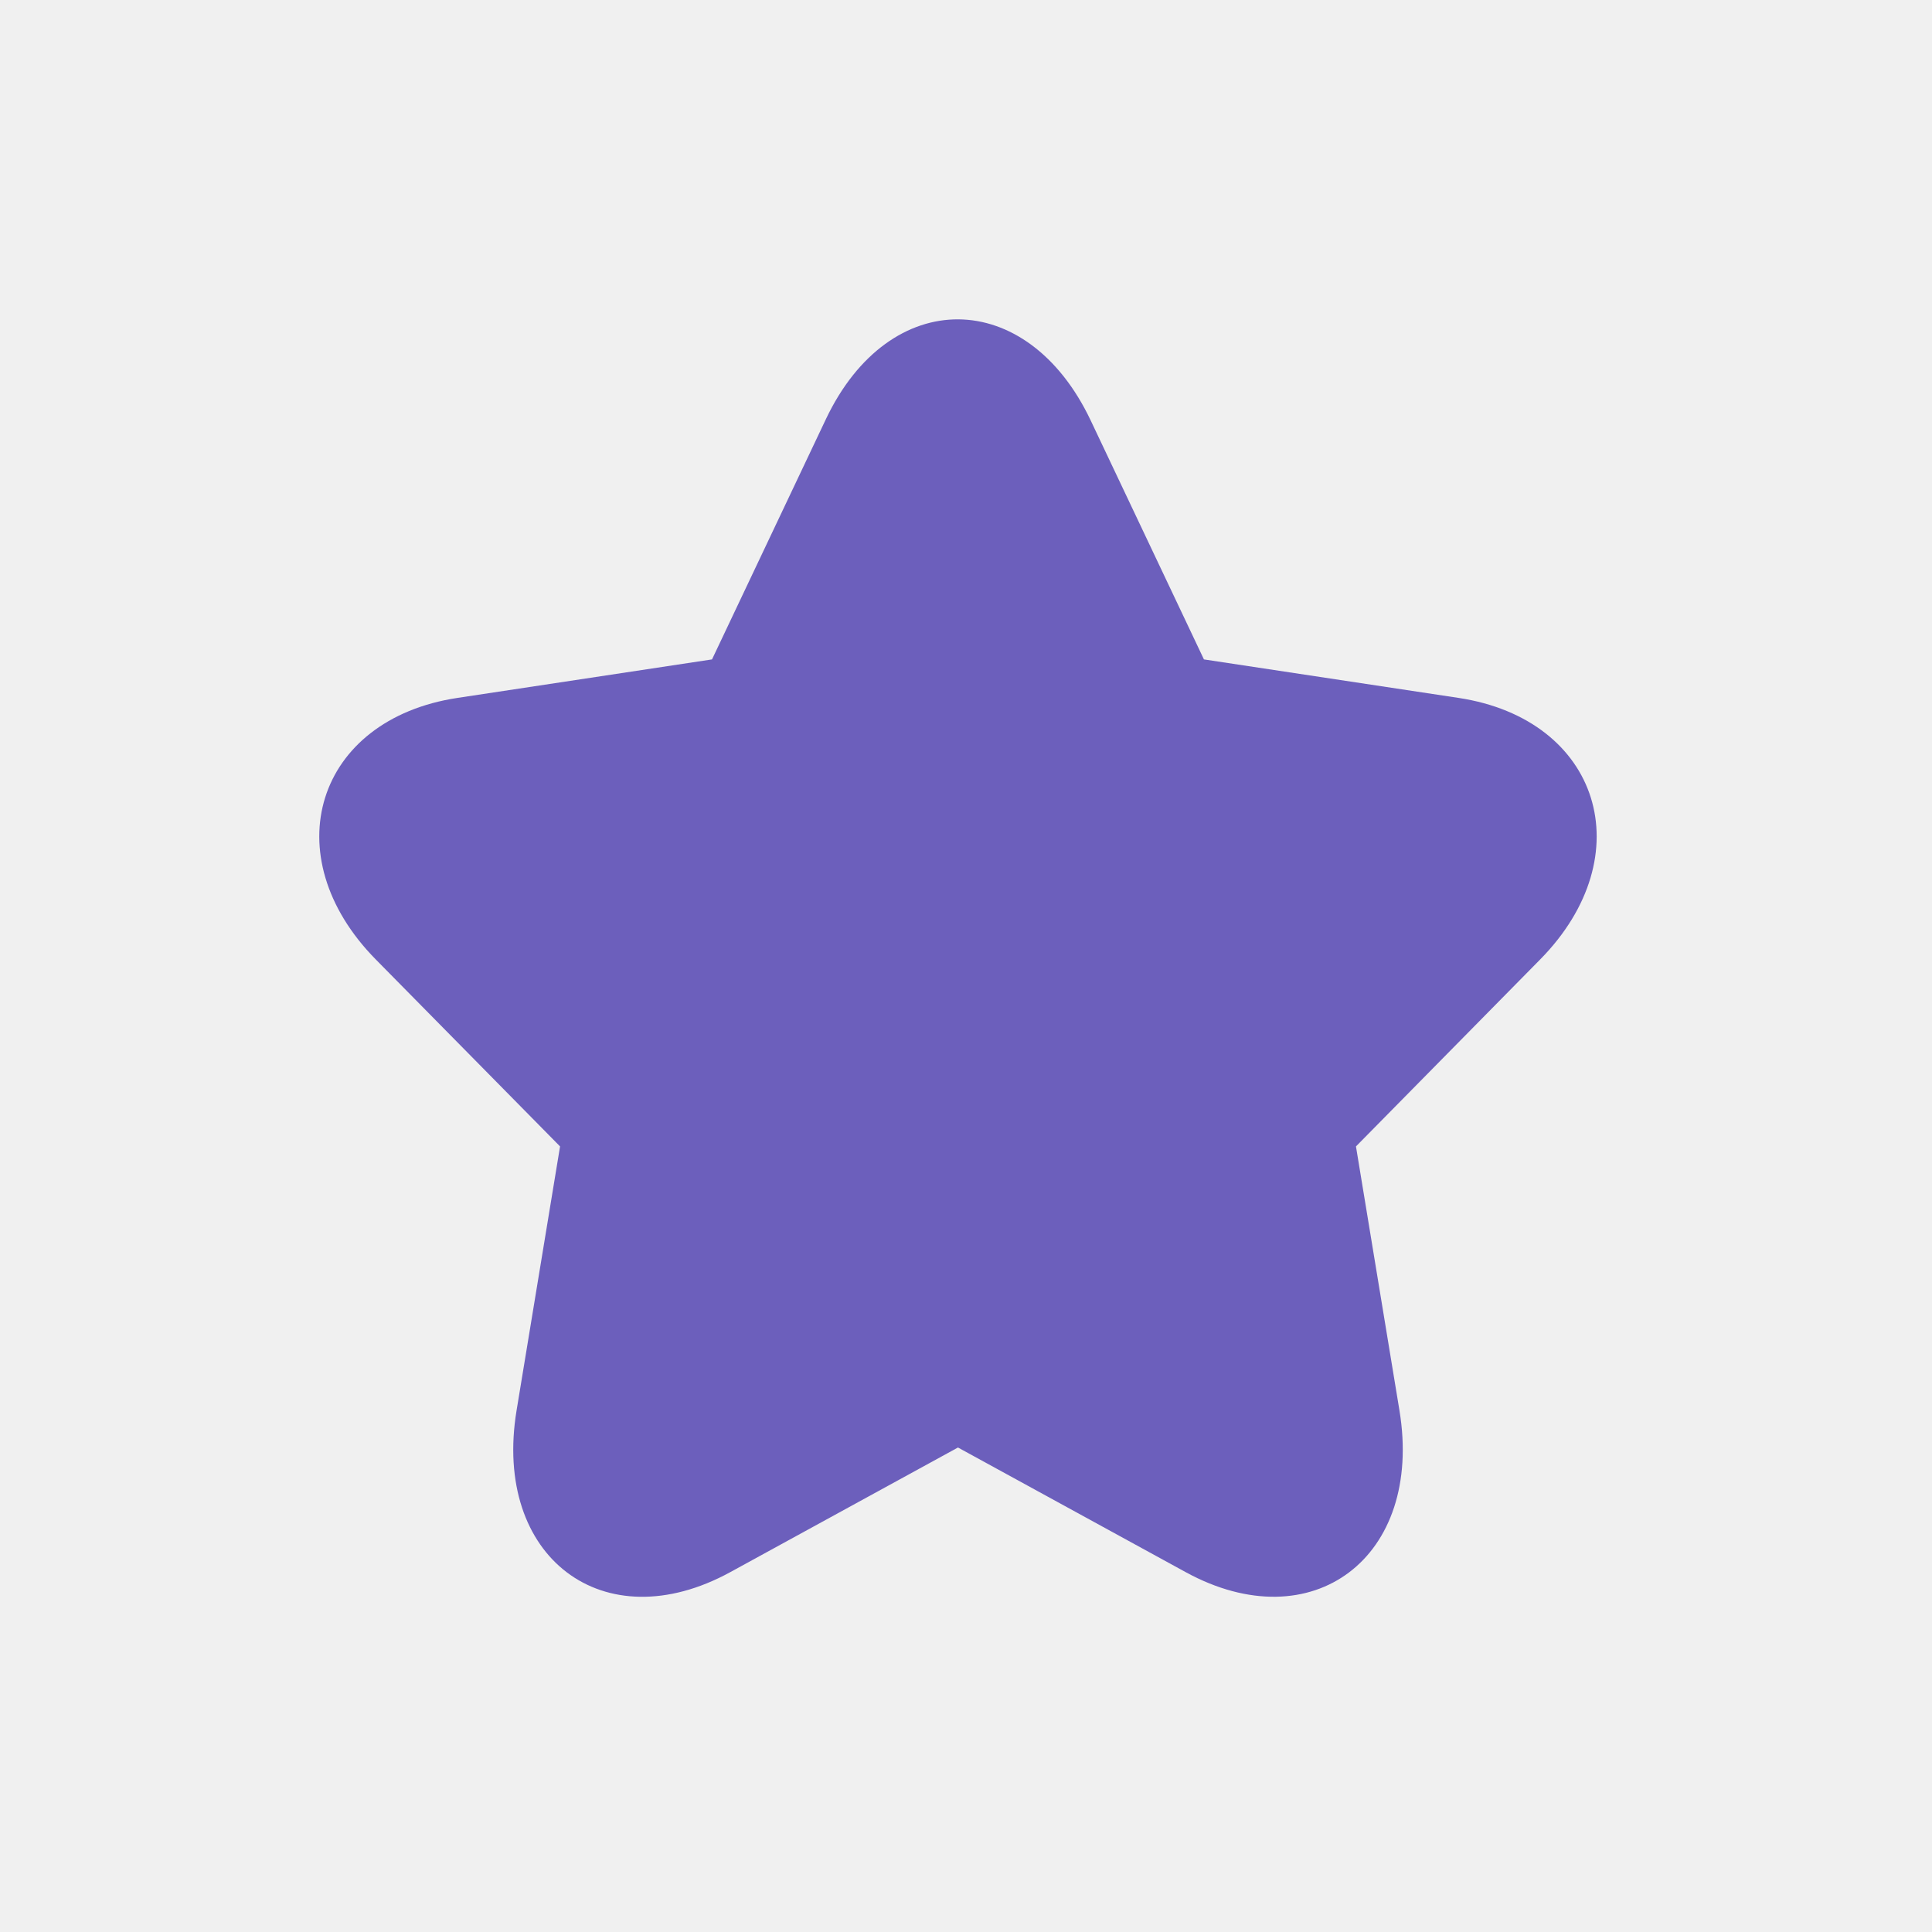
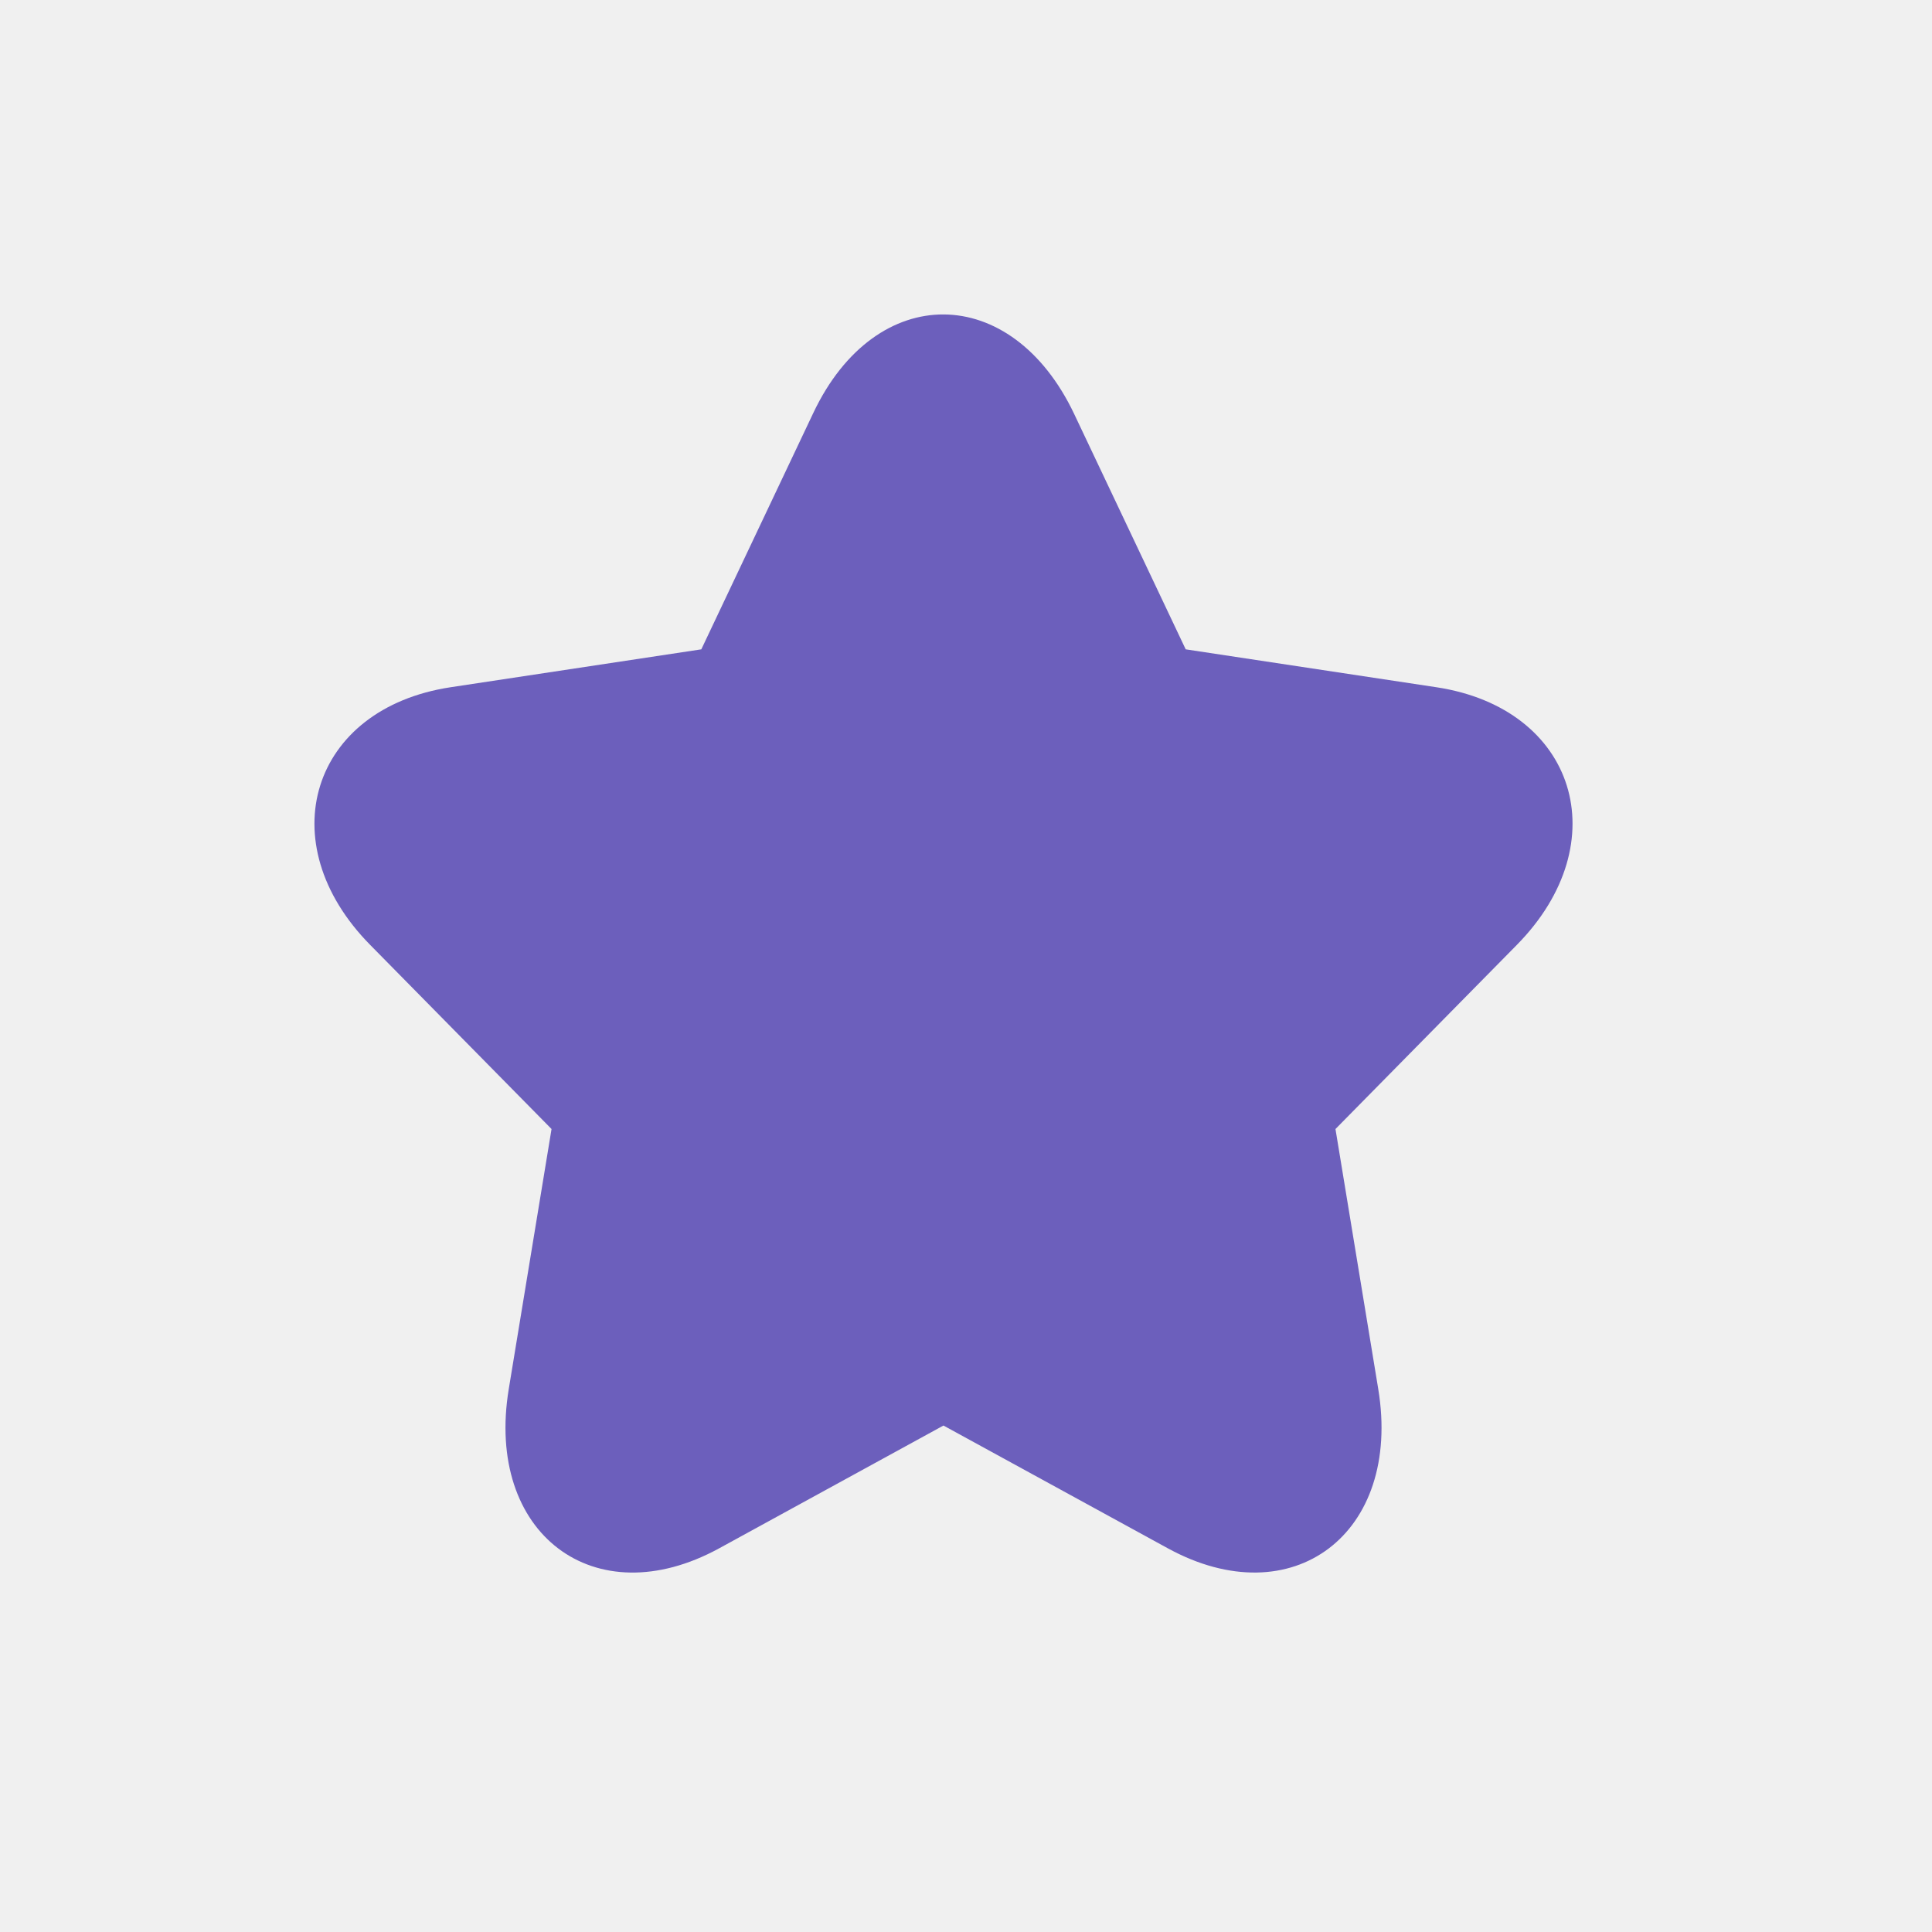
- <svg xmlns="http://www.w3.org/2000/svg" width="26" height="26" viewBox="0 0 26 26" fill="none">
-   <path d="M15.956 21.157C17.66 22.089 19.159 20.959 18.833 18.98L18.248 15.428L20.726 12.913C22.105 11.514 21.535 9.681 19.628 9.392L16.202 8.874L14.678 5.658C13.824 3.857 11.97 3.837 11.114 5.642L9.582 8.874L6.157 9.392C4.252 9.68 3.677 11.512 5.058 12.913L7.537 15.428L6.952 18.98C6.626 20.956 8.122 22.091 9.828 21.157L12.892 19.48L15.956 21.157Z" fill="#6C5FBC" />
+ <svg xmlns="http://www.w3.org/2000/svg" width="21" height="21" viewBox="0 0 21 21" fill="none">
+   <path d="M12.693 16.829C14.048 17.571 15.24 16.671 14.981 15.098L14.516 12.272L16.487 10.271C17.584 9.158 17.131 7.7 15.613 7.47L12.888 7.058L11.676 4.5C10.996 3.067 9.522 3.052 8.841 4.487L7.623 7.058L4.898 7.47C3.382 7.7 2.925 9.157 4.024 10.271L5.995 12.272L5.53 15.098C5.271 16.669 6.461 17.572 7.818 16.829L10.255 15.495L12.693 16.829Z" fill="#6C5FBC" />
+   <mask id="mask0_1_5384" style="mask-type:luminance" maskUnits="userSpaceOnUse" x="3" y="3" width="15" height="15">
+     <path d="M12.693 16.829C14.048 17.571 15.24 16.671 14.981 15.098L14.516 12.272L16.487 10.271C17.584 9.158 17.131 7.7 15.613 7.47L12.888 7.058L11.676 4.5C10.996 3.067 9.522 3.052 8.841 4.487L7.623 7.058L4.898 7.47C3.382 7.7 2.925 9.157 4.024 10.271L5.995 12.272L5.53 15.098C5.271 16.669 6.461 17.572 7.818 16.829L10.255 15.495L12.693 16.829Z" fill="white" />
+   </mask>
+   <g mask="url(#mask0_1_5384)">
+ </g>
</svg>
